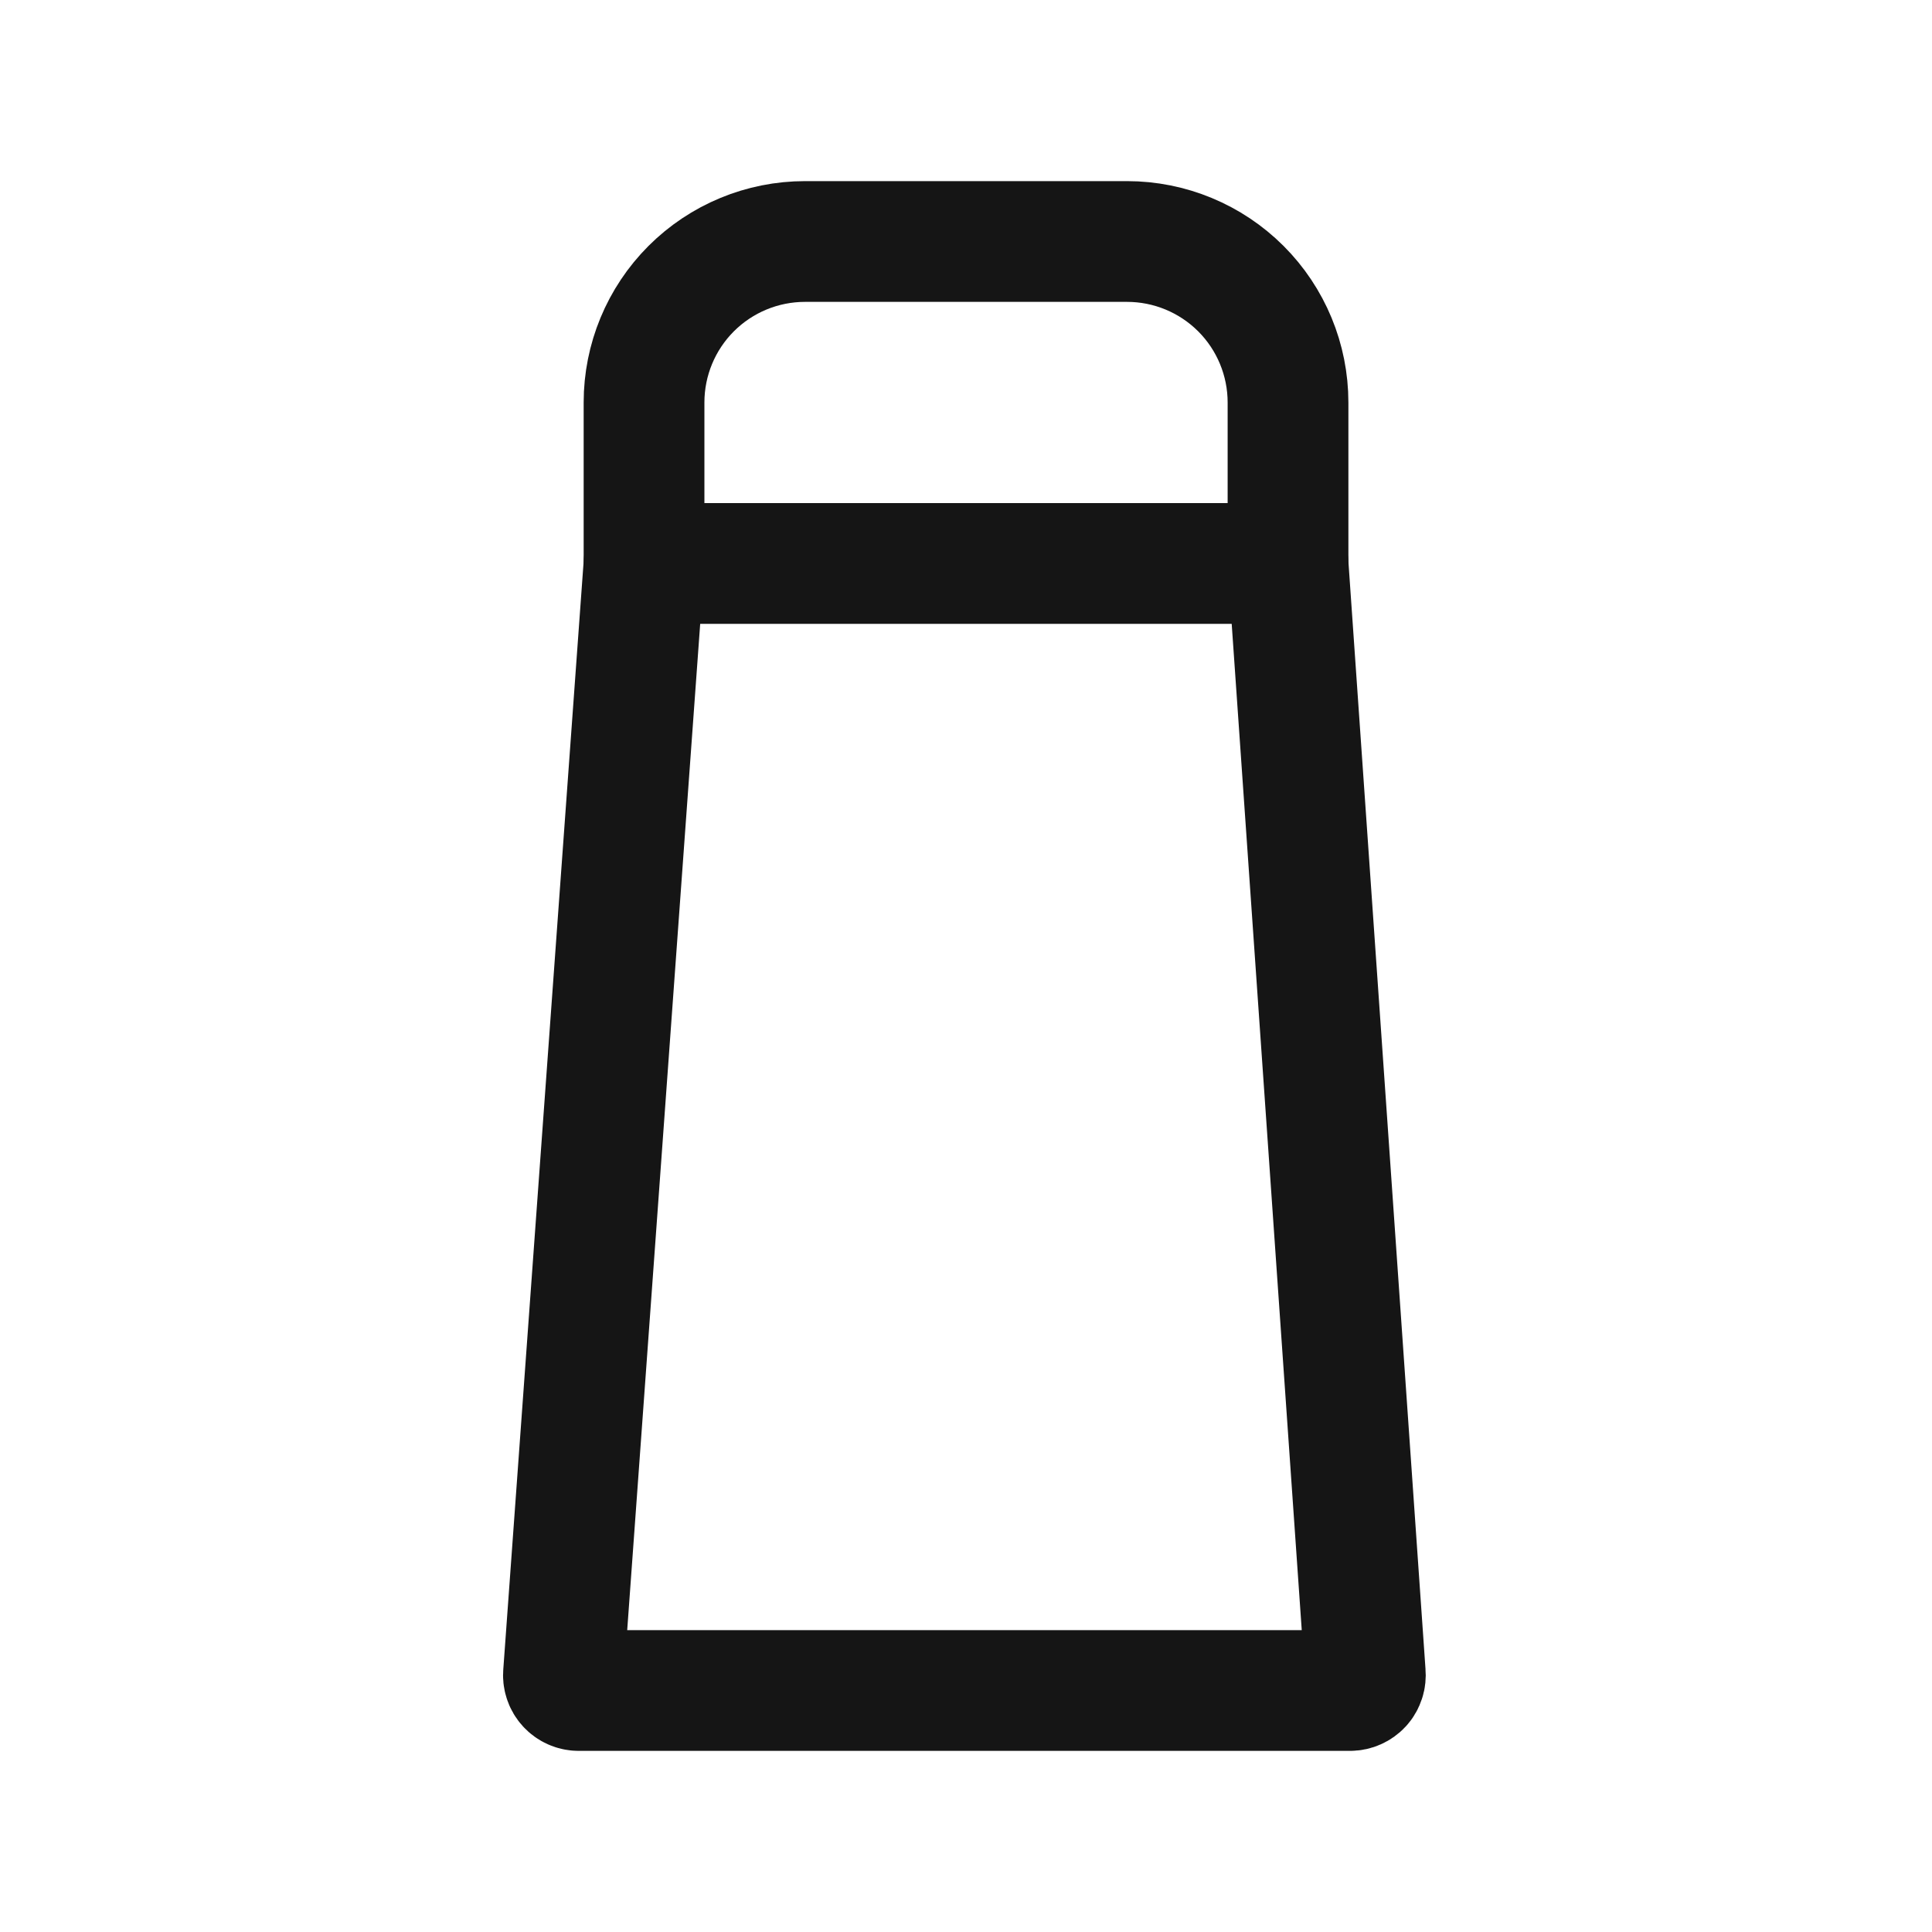
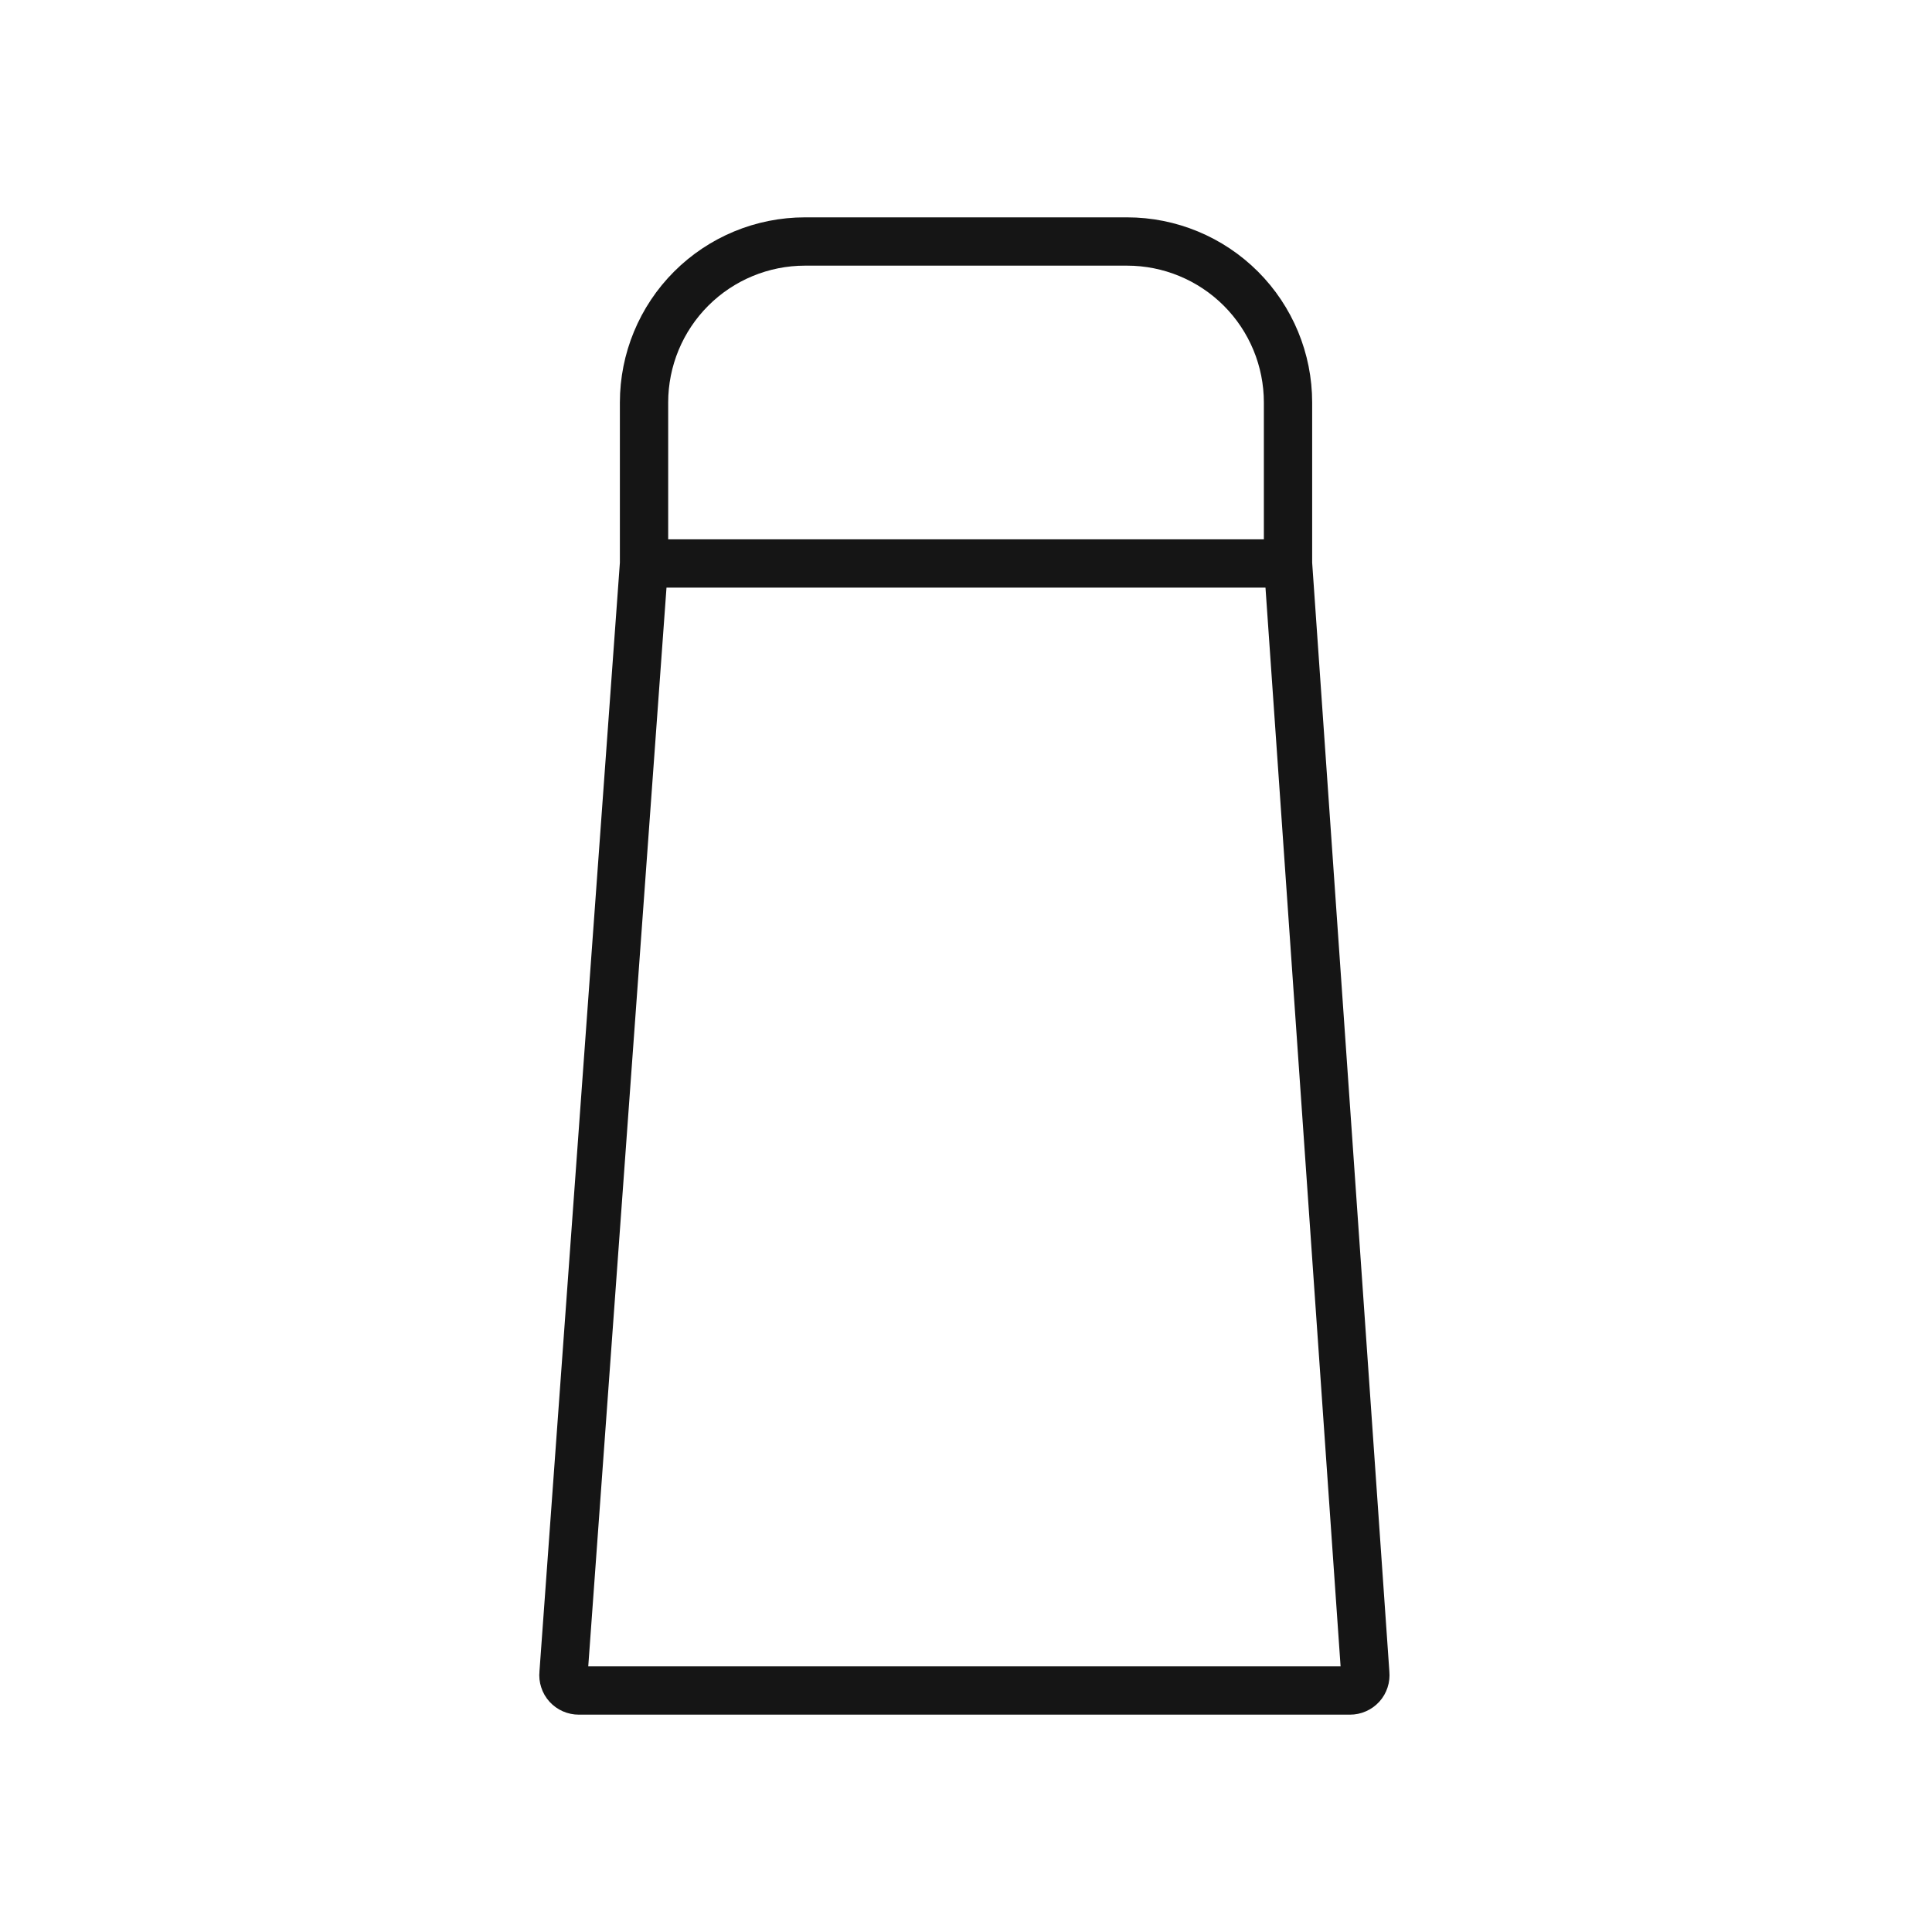
<svg xmlns="http://www.w3.org/2000/svg" width="40" height="40" viewBox="0 0 40 40" fill="none">
-   <path fill-rule="evenodd" clip-rule="evenodd" d="M13.334 11.667L11.667 34.65C11.662 34.694 11.667 34.739 11.681 34.781C11.694 34.824 11.717 34.863 11.747 34.896C11.777 34.929 11.813 34.955 11.854 34.973C11.895 34.991 11.939 35 11.983 35H27.95C27.995 35 28.039 34.991 28.079 34.973C28.12 34.955 28.157 34.929 28.187 34.896C28.217 34.863 28.239 34.824 28.253 34.781C28.267 34.739 28.271 34.694 28.267 34.65L26.667 11.667V8.333C26.667 7.449 26.316 6.601 25.691 5.976C25.065 5.351 24.218 5 23.334 5H16.667C15.783 5 14.935 5.351 14.31 5.976C13.685 6.601 13.334 7.449 13.334 8.333V11.667Z" stroke="#151515" stroke-width="2.5" stroke-linecap="round" stroke-linejoin="round" />
-   <path d="M13.334 11.666H26.667" stroke="#151515" stroke-width="2.5" stroke-linecap="round" stroke-linejoin="round" />
+   <path fillRule="evenodd" clipRule="evenodd" d="M13.334 11.667L11.667 34.65C11.662 34.694 11.667 34.739 11.681 34.781C11.694 34.824 11.717 34.863 11.747 34.896C11.777 34.929 11.813 34.955 11.854 34.973C11.895 34.991 11.939 35 11.983 35H27.95C27.995 35 28.039 34.991 28.079 34.973C28.12 34.955 28.157 34.929 28.187 34.896C28.217 34.863 28.239 34.824 28.253 34.781C28.267 34.739 28.271 34.694 28.267 34.65L26.667 11.667V8.333C26.667 7.449 26.316 6.601 25.691 5.976C25.065 5.351 24.218 5 23.334 5H16.667C15.783 5 14.935 5.351 14.31 5.976C13.685 6.601 13.334 7.449 13.334 8.333V11.667Z" stroke="#151515" strokeWidth="2.5" strokeLinecap="round" strokeLinejoin="round" />
+   <path d="M13.334 11.666H26.667" stroke="#151515" strokeWidth="2.5" strokeLinecap="round" strokeLinejoin="round" />
</svg>
